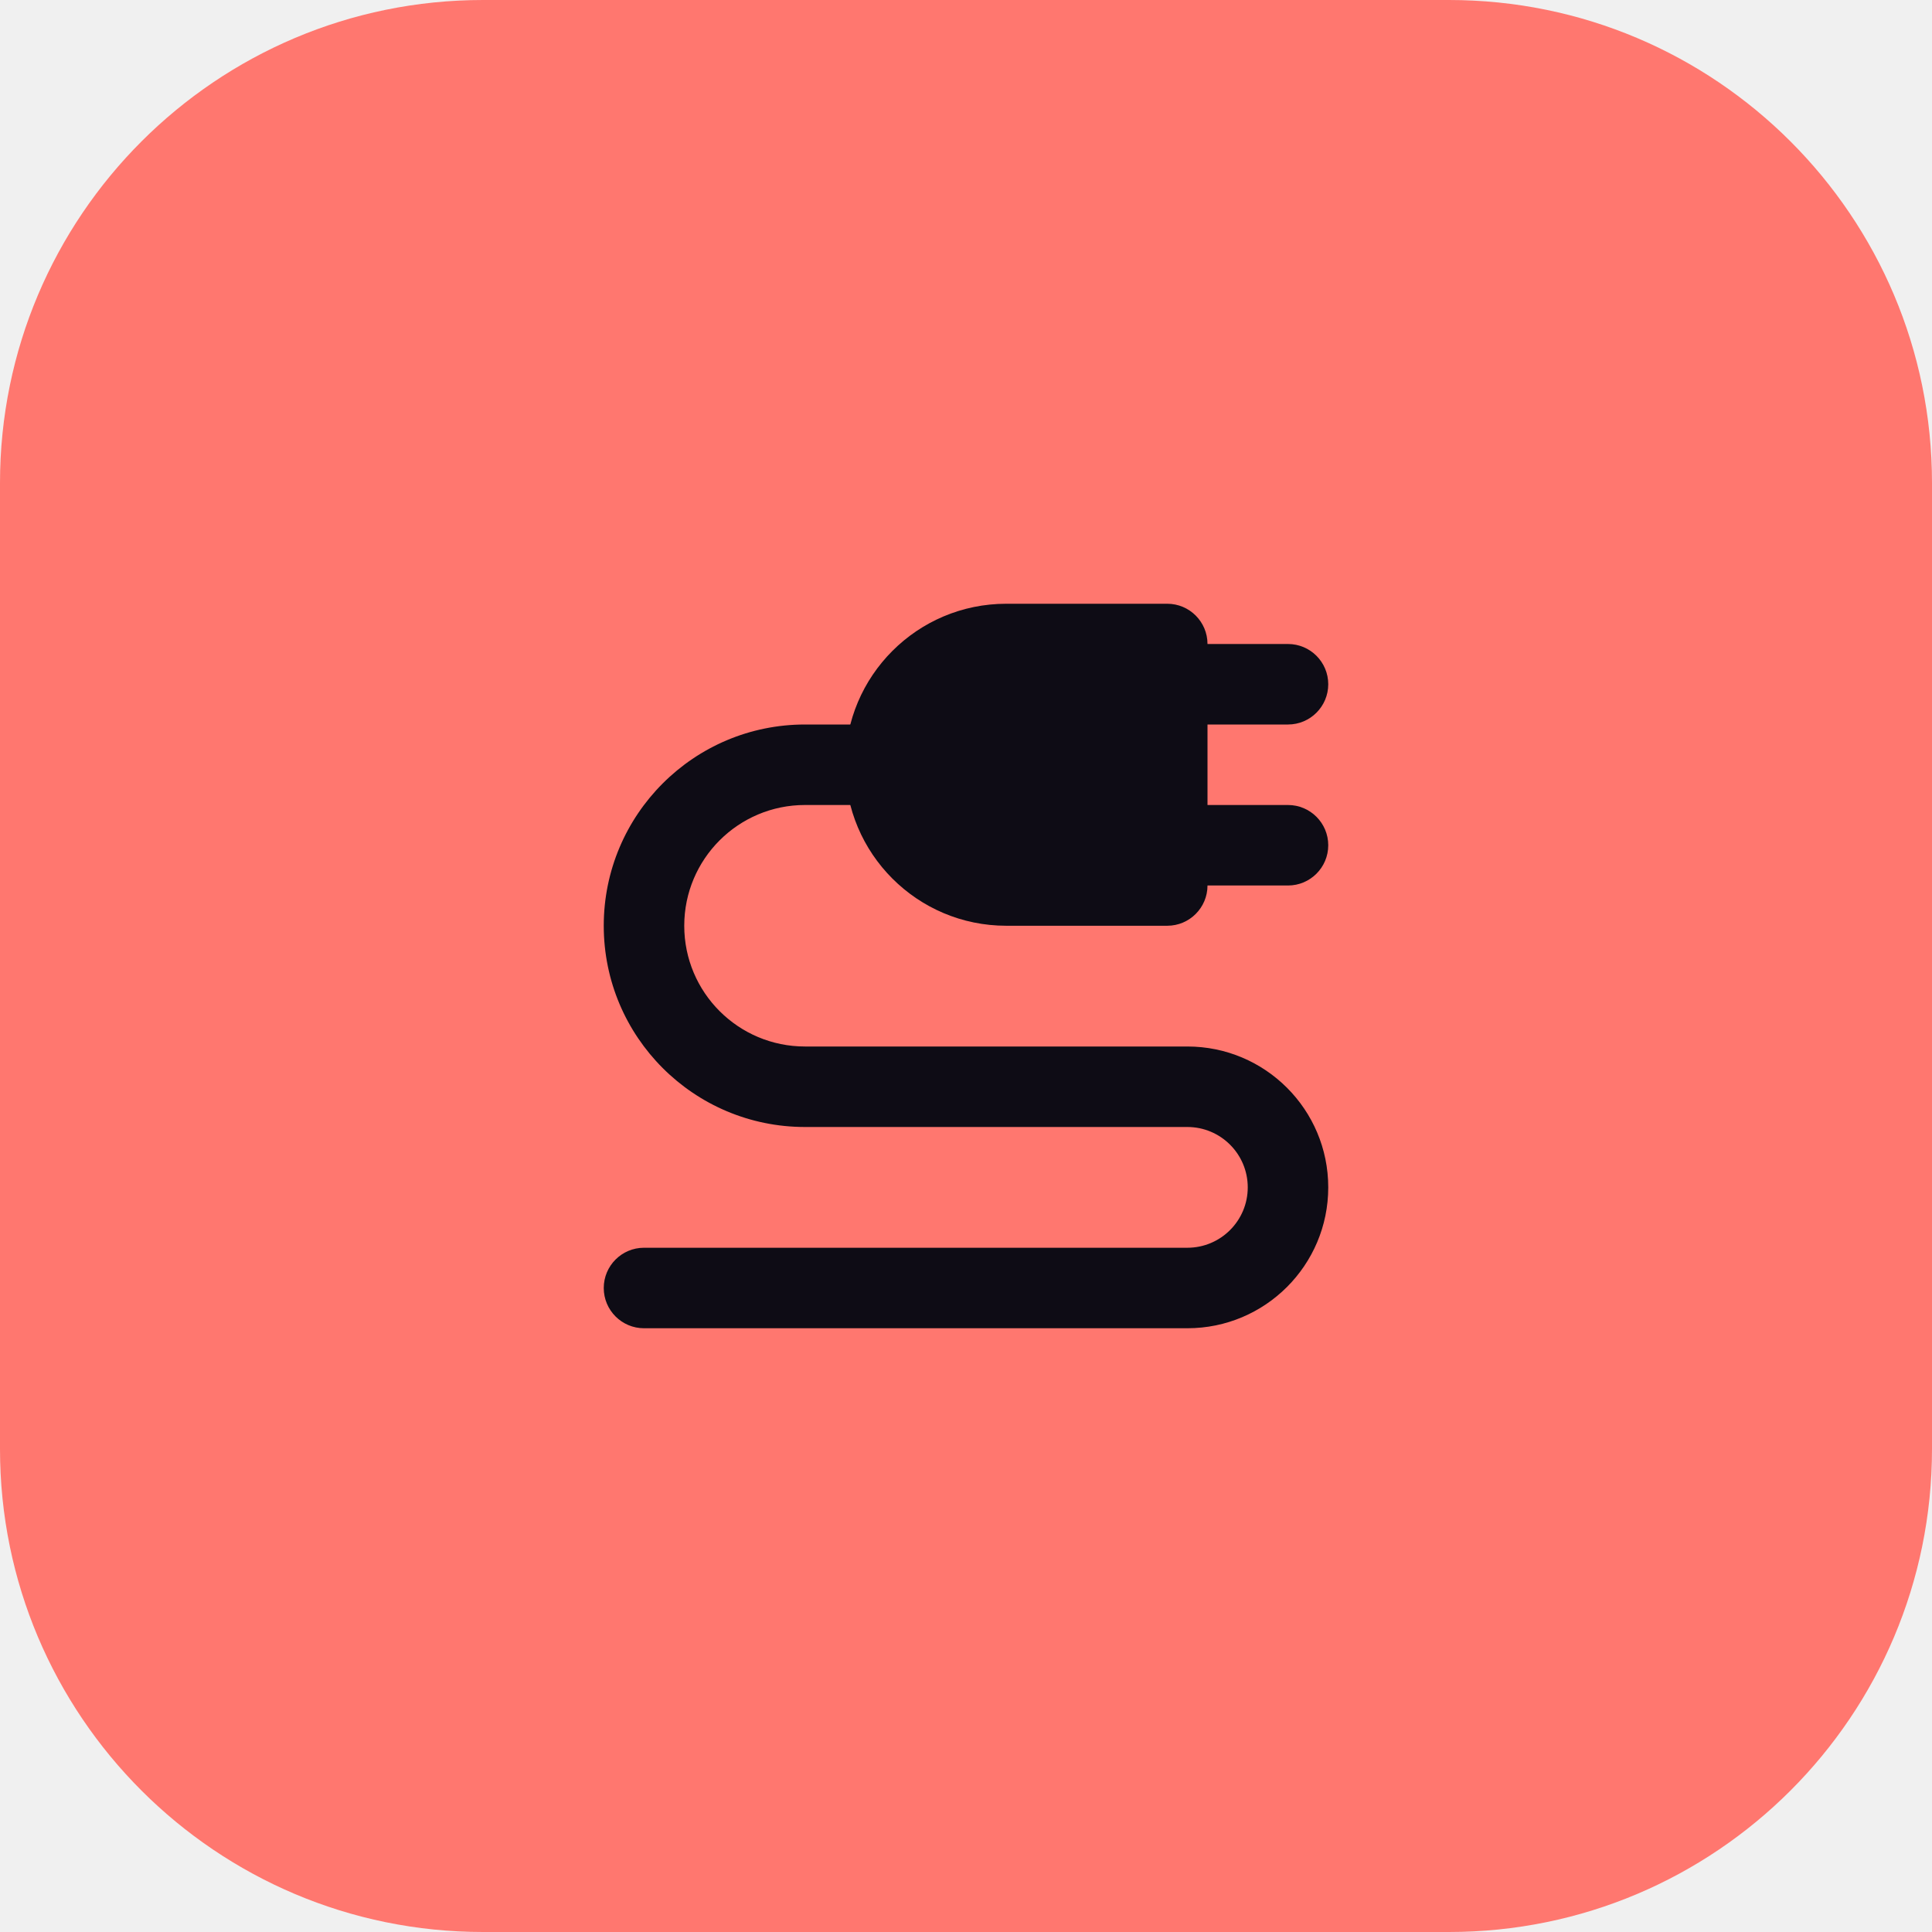
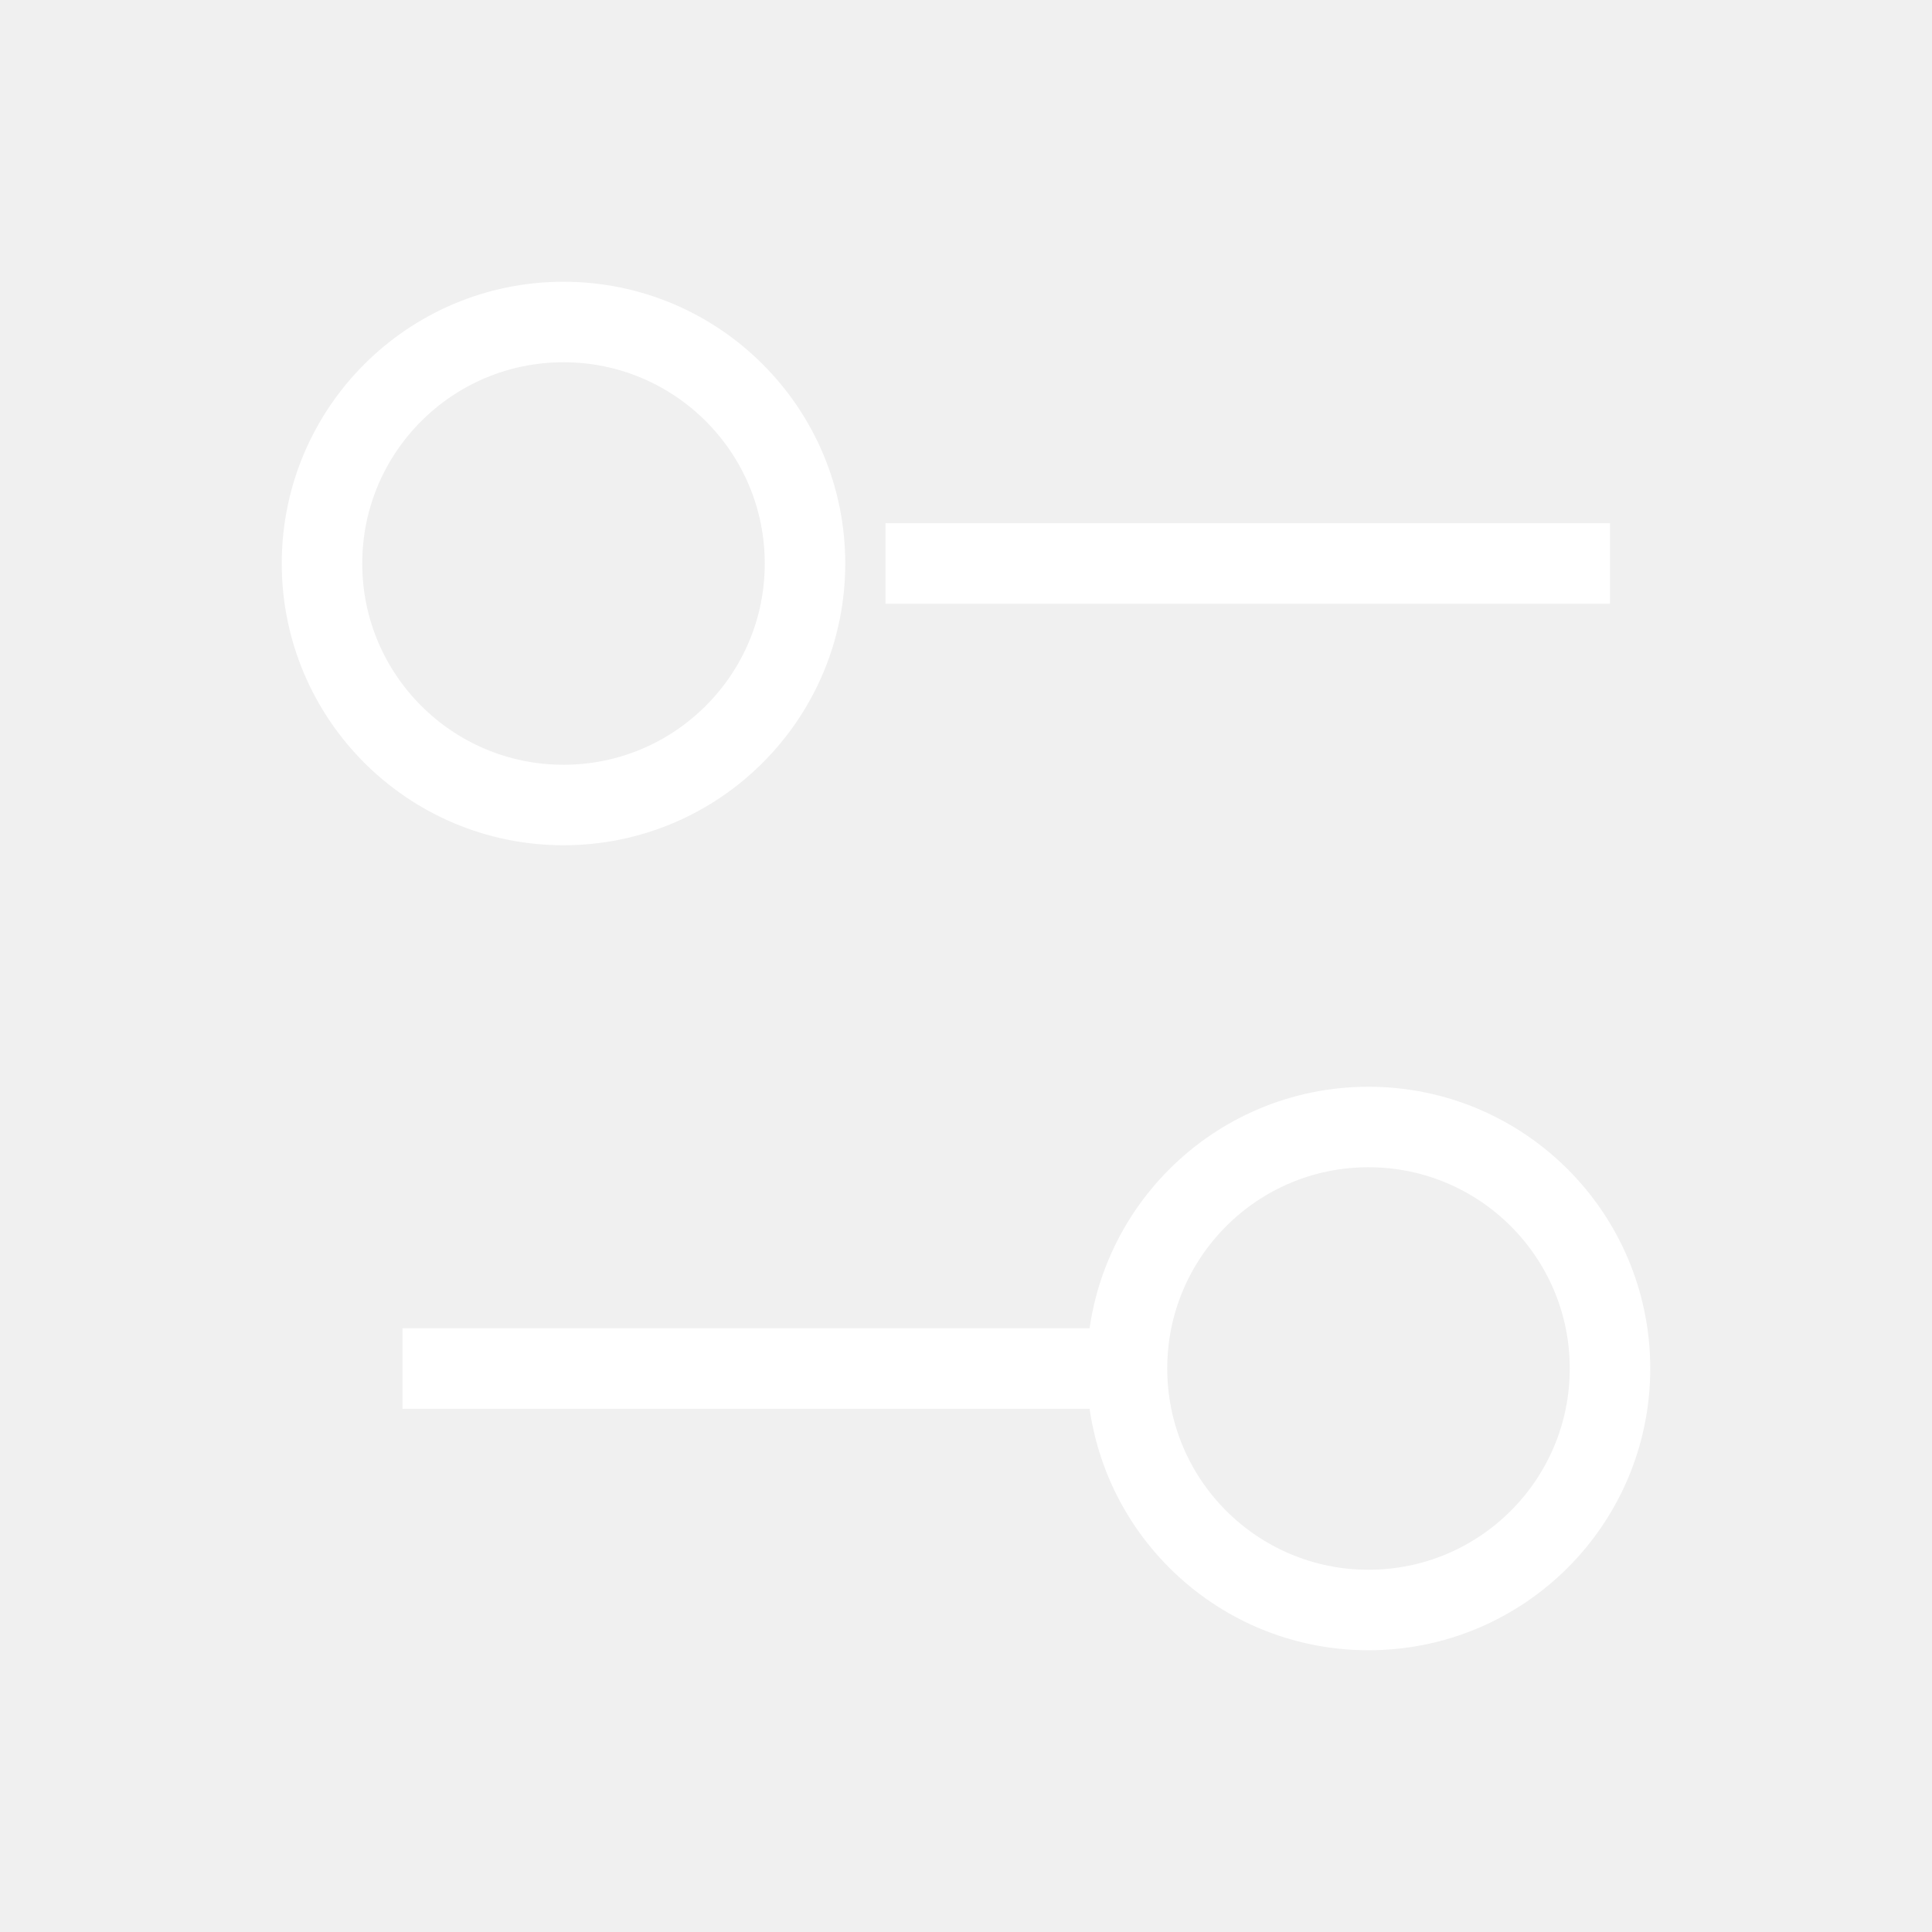
- <svg xmlns="http://www.w3.org/2000/svg" width="48" height="48" viewBox="0 0 48 48" fill="none">
-   <rect width="48" height="48" rx="12" fill="#FF776F" />
-   <path fill-rule="evenodd" clip-rule="evenodd" d="M31 29.5C31 28.672 30.328 28 29.5 28H20C17.239 28 15 25.761 15 23C15 20.239 17.239 18 20 18H23V20H20C18.343 20 17 21.343 17 23C17 24.657 18.343 26 20 26H29.5C31.433 26 33 27.567 33 29.5C33 31.433 31.433 33 29.5 33H16C15.448 33 15 32.552 15 32C15 31.448 15.448 31 16 31H29.5C30.328 31 31 30.328 31 29.5Z" fill="#0E0C15" />
-   <path d="M32 16H28V18H32C32.552 18 33 17.552 33 17C33 16.448 32.552 16 32 16Z" fill="#0E0C15" />
-   <path d="M32 20H28V22H32C32.552 22 33 21.552 33 21C33 20.448 32.552 20 32 20Z" fill="#0E0C15" />
-   <path d="M21 19C21 16.791 22.791 15 25 15H29C29.552 15 30 15.448 30 16V22C30 22.552 29.552 23 29 23H25C22.791 23 21 21.209 21 19Z" fill="#0E0C15" />
+ <svg xmlns="http://www.w3.org/2000/svg" class="flex-shrink-0 size-6 text-white" width="24" height="24" viewBox="0 0 24 24" fill="none" stroke="white" strokeWidth="2" strokeLinecap="round" strokeLinejoin="round">
+   <path d="M20 7h-9" />
+   <path d="M14 17H5" />
+   <circle cx="17" cy="17" r="3" />
+   <circle cx="7" cy="7" r="3" />
</svg>
